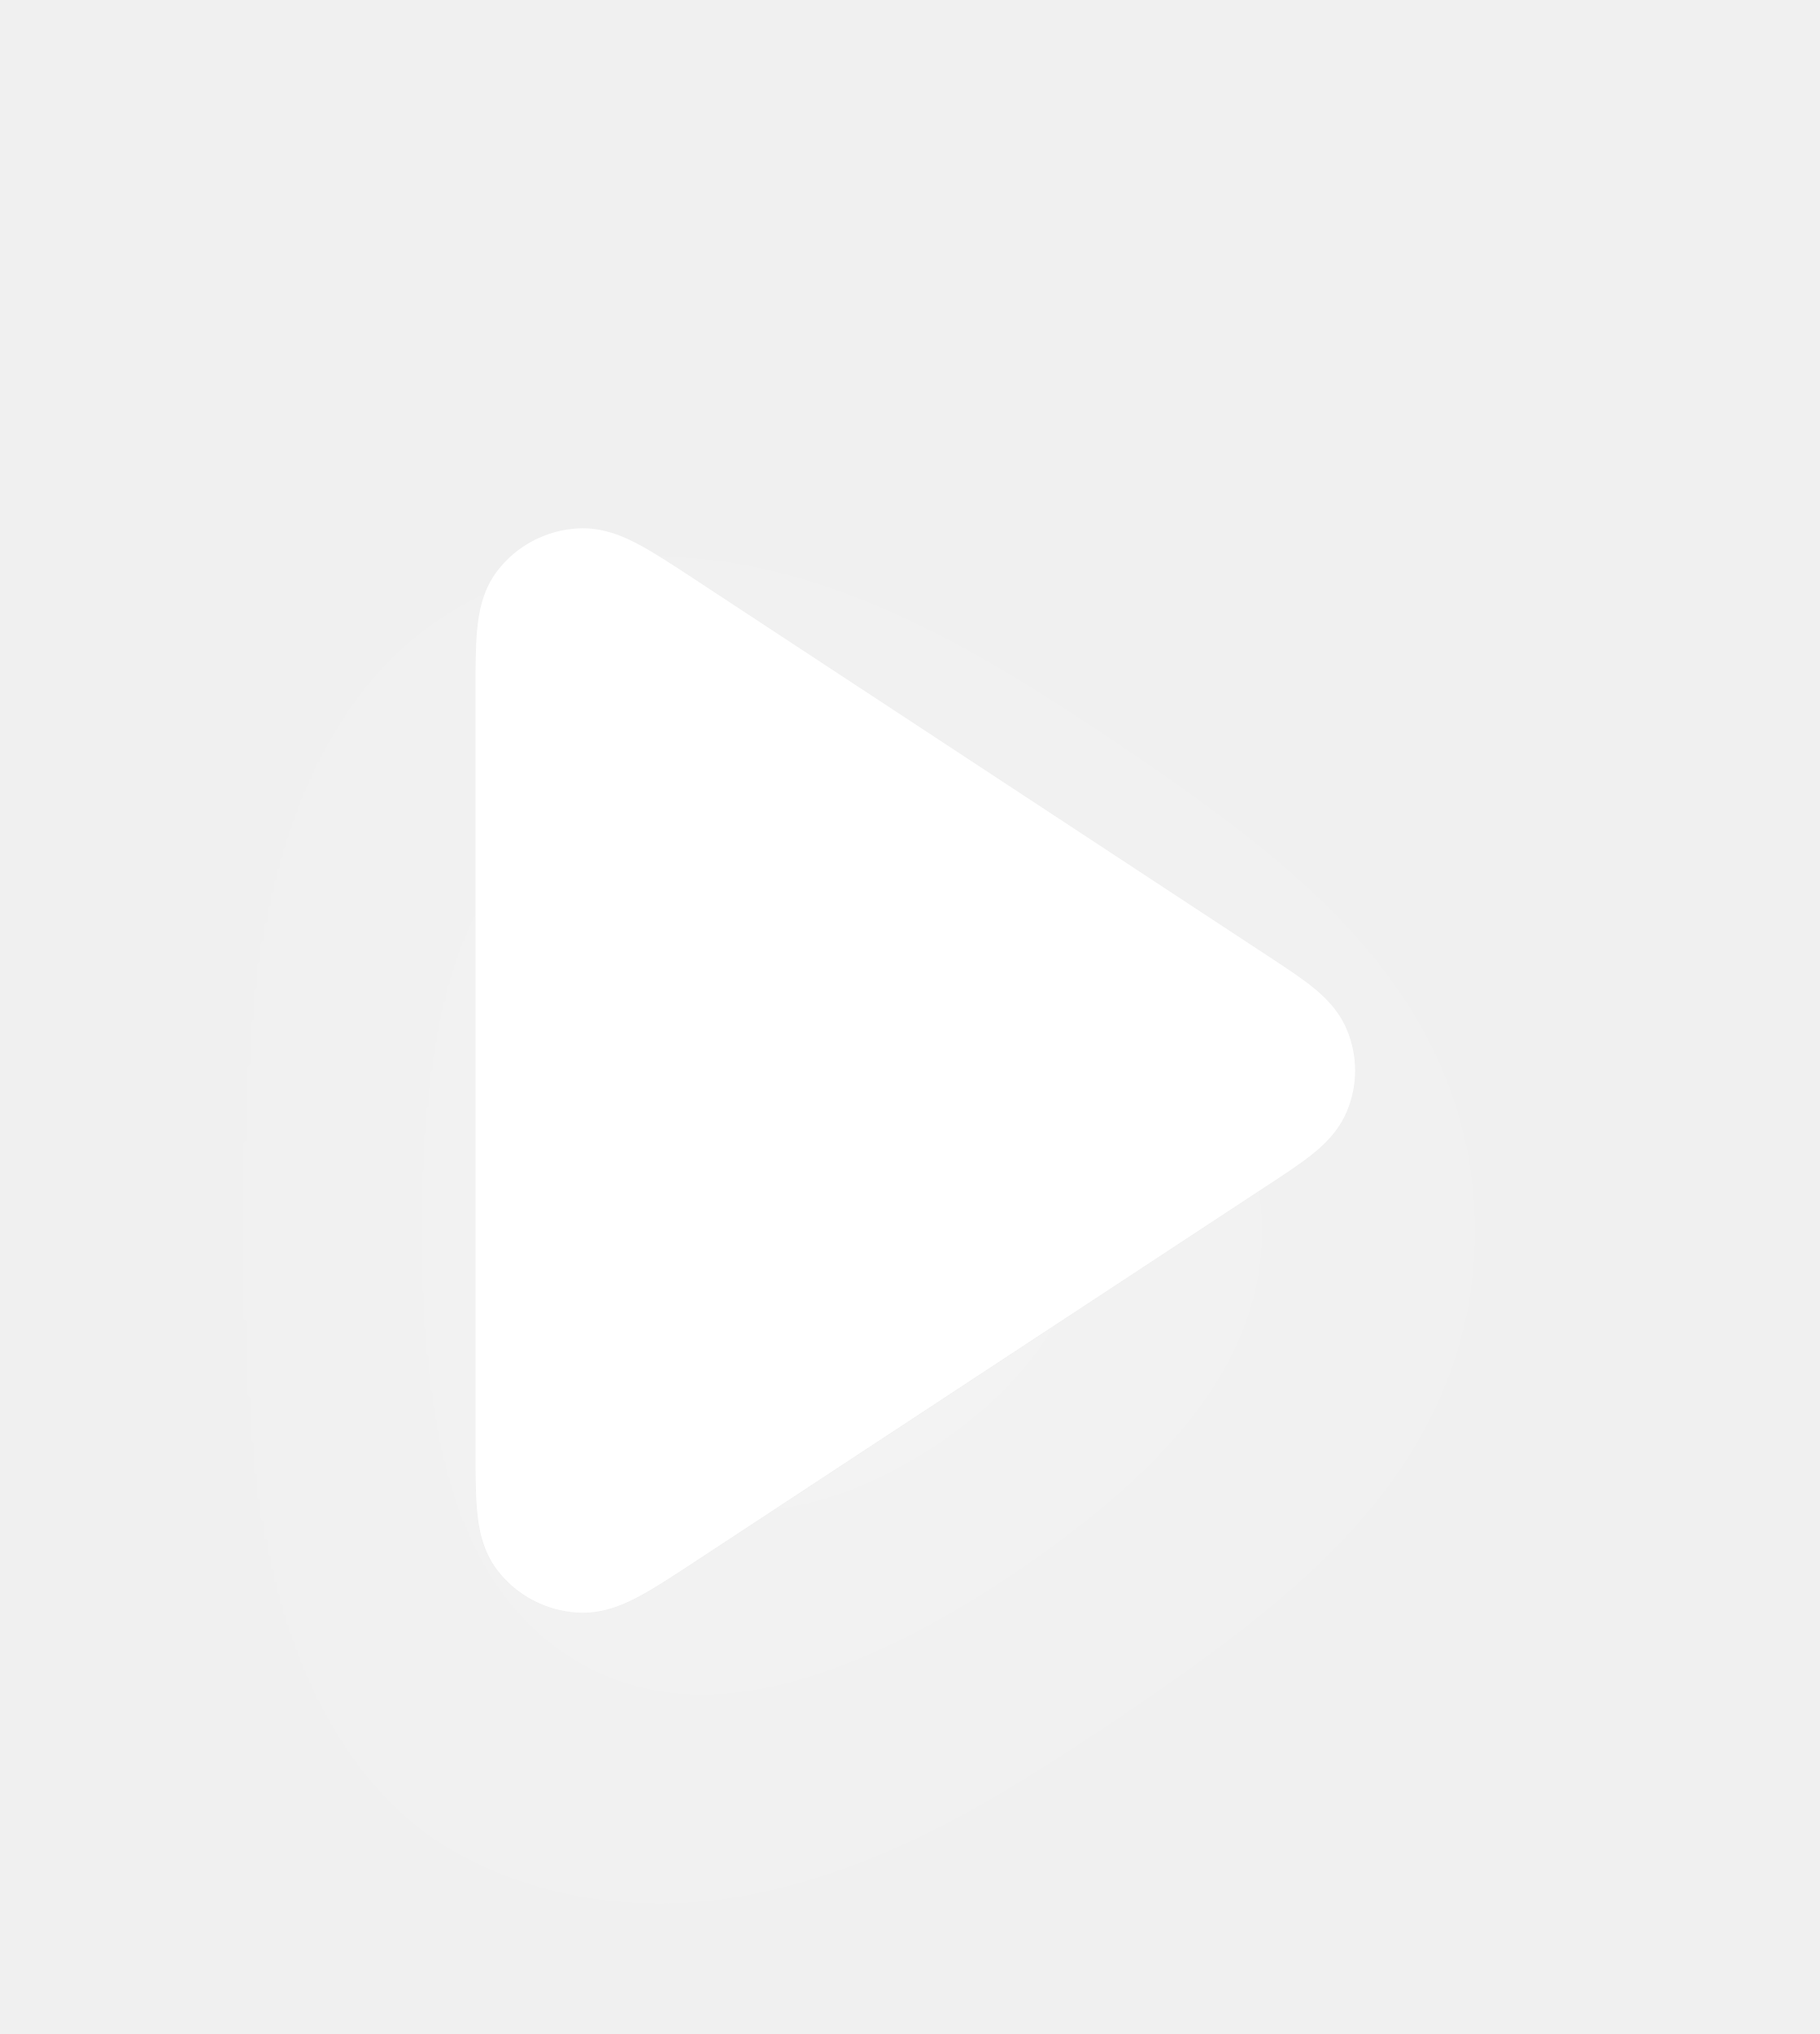
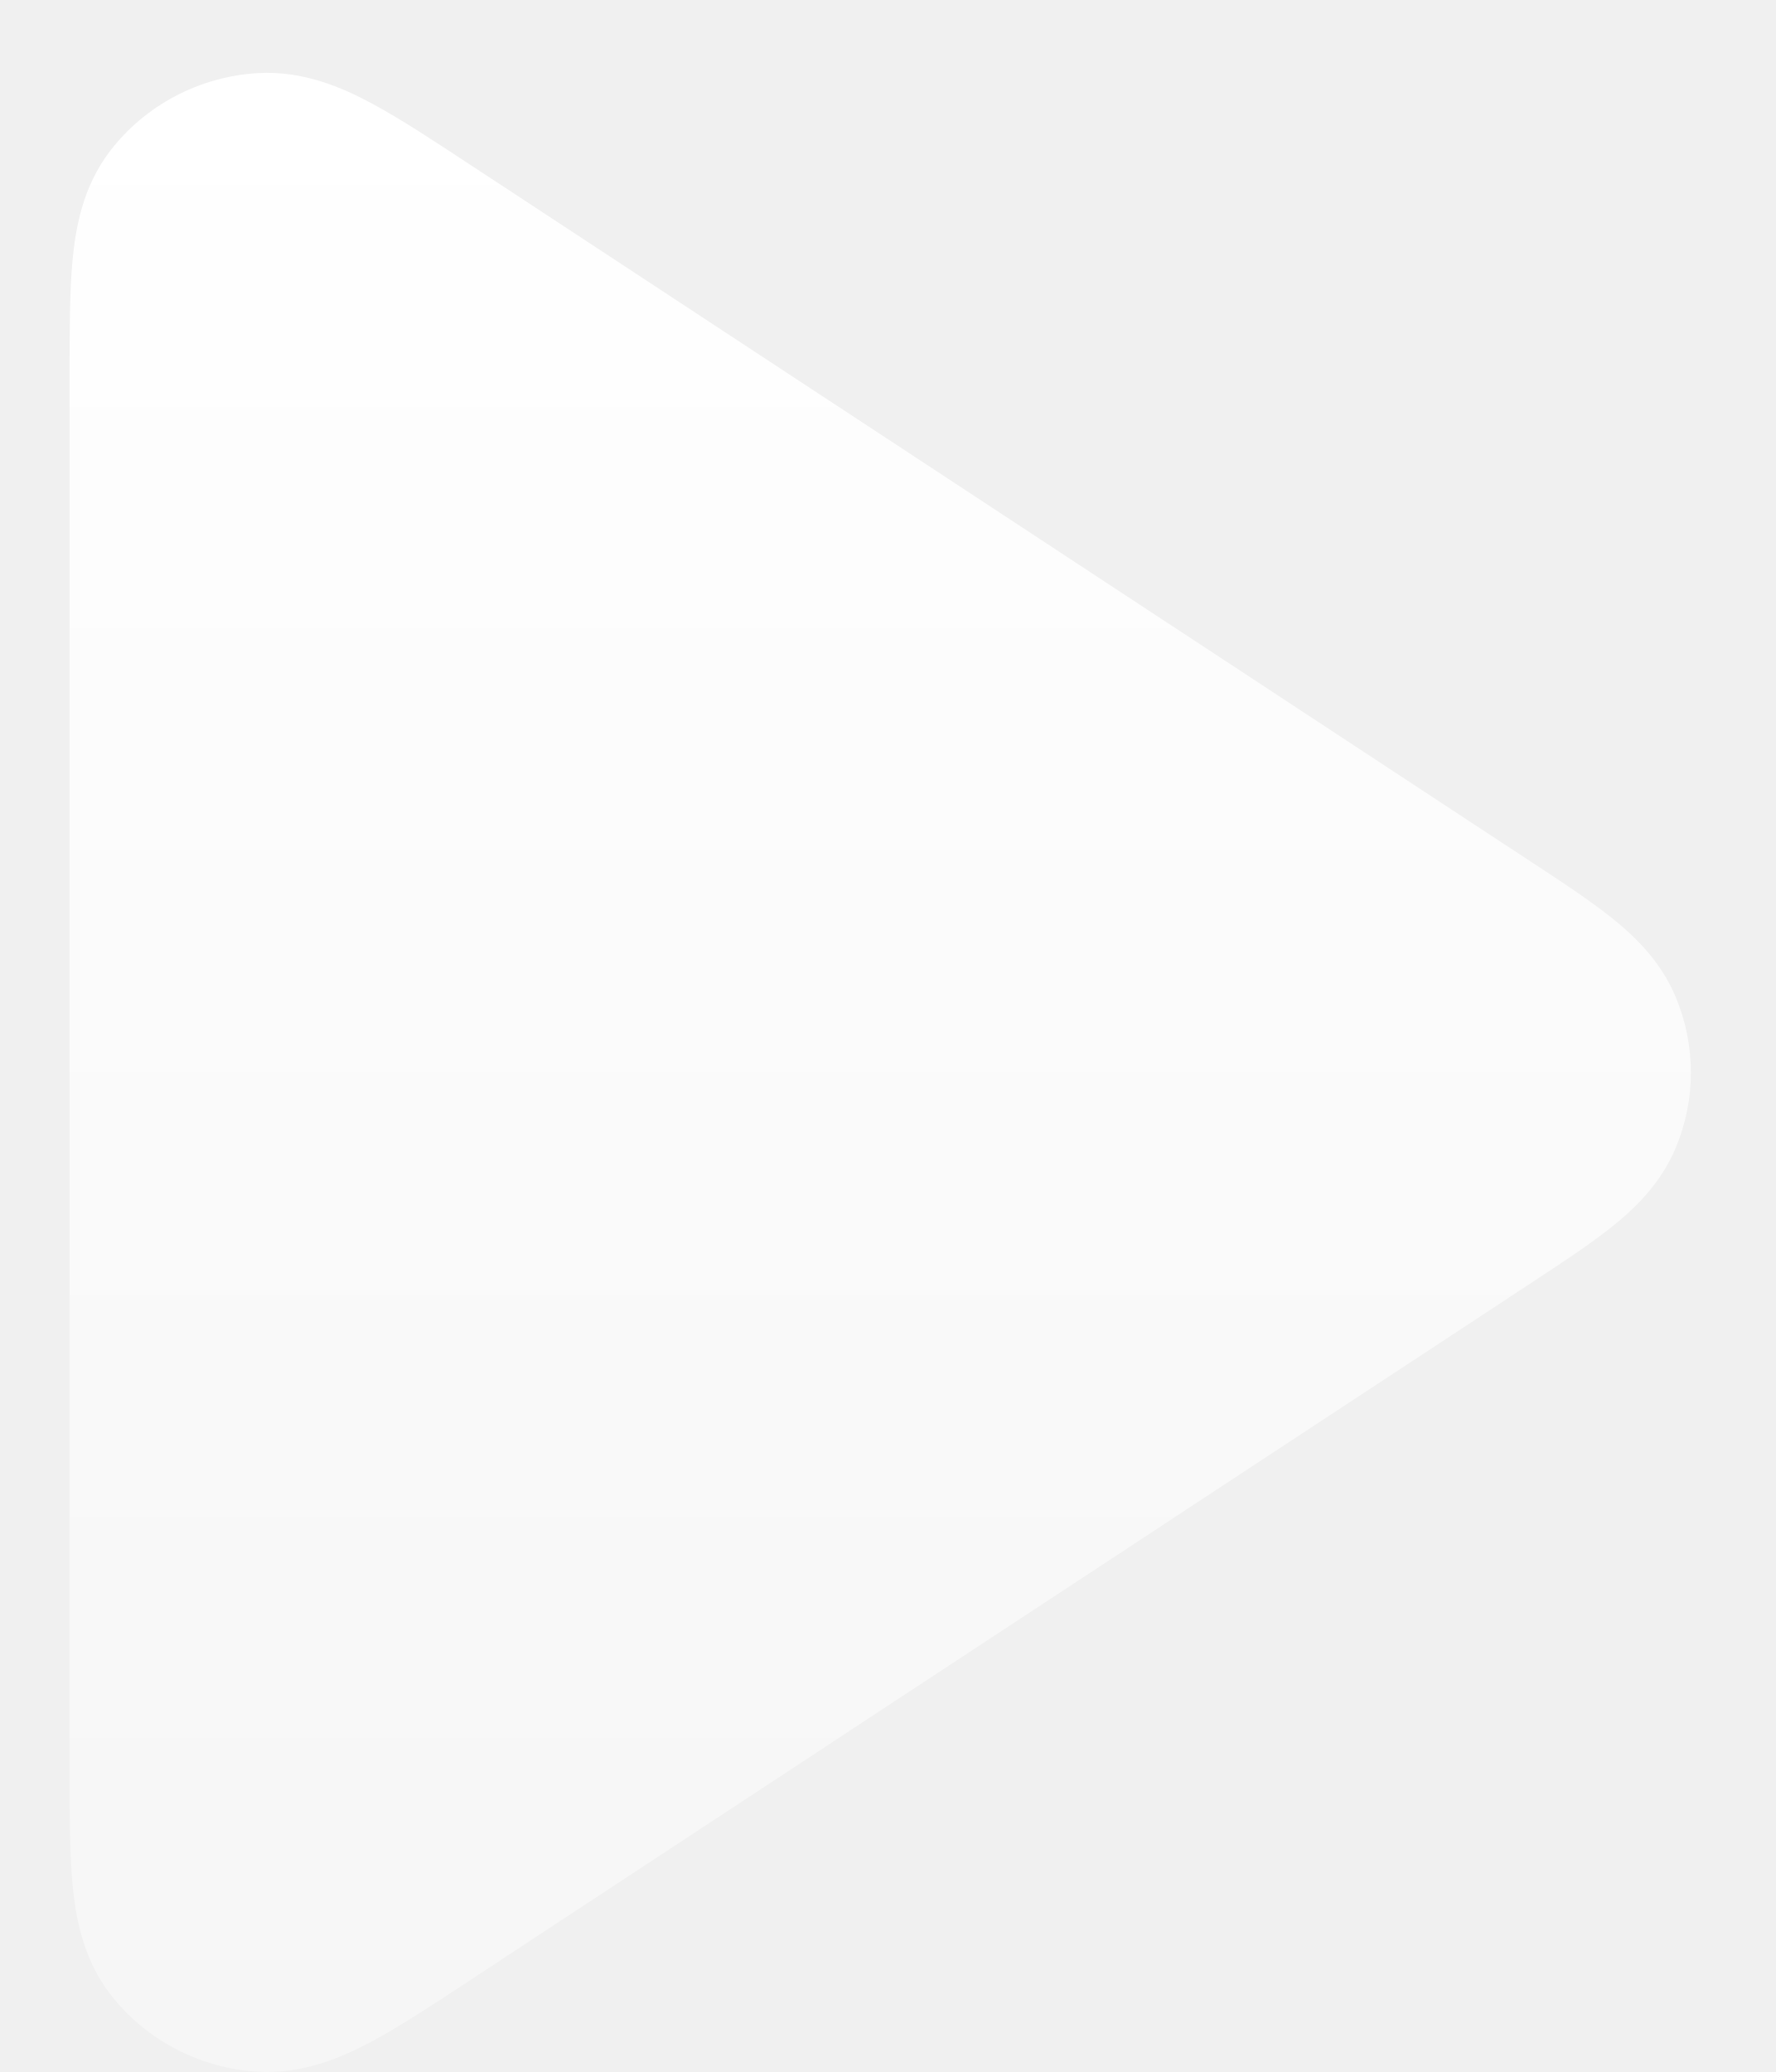
- <svg xmlns="http://www.w3.org/2000/svg" width="34" height="38" viewBox="0 0 34 30" fill="none">
-   <g id="play">
-     <g id="Solid" filter="url(#filter0_d_347_2388)">
-       <path fill-rule="evenodd" clip-rule="evenodd" d="M12.948 6.802C12.96 6.81 12.972 6.818 12.984 6.826L23.687 13.859C23.997 14.062 24.284 14.251 24.505 14.426C24.735 14.609 25.006 14.863 25.162 15.234C25.369 15.724 25.369 16.276 25.162 16.766C25.006 17.137 24.735 17.391 24.505 17.574C24.284 17.749 23.997 17.938 23.687 18.141L12.948 25.198C12.569 25.446 12.229 25.67 11.94 25.824C11.651 25.979 11.254 26.155 10.791 26.128C10.199 26.093 9.652 25.805 9.294 25.338C9.014 24.974 8.943 24.55 8.913 24.228C8.883 23.905 8.883 23.502 8.883 23.054L8.883 8.99C8.883 8.975 8.883 8.961 8.883 8.946C8.883 8.498 8.883 8.095 8.913 7.772C8.943 7.45 9.014 7.027 9.294 6.662C9.652 6.196 10.199 5.907 10.791 5.872C11.254 5.845 11.651 6.021 11.94 6.176C12.229 6.33 12.569 6.554 12.948 6.802Z" fill="white" />
-     </g>
-   </g>
+ <svg xmlns="http://www.w3.org/2000/svg" width="18" height="21" viewBox="0 0 18 21" fill="none">
+   <path fill-rule="evenodd" clip-rule="evenodd" d="M4.769 1.672C4.782 1.68 4.794 1.688 4.806 1.696L15.509 8.728C15.819 8.931 16.106 9.12 16.326 9.295C16.557 9.478 16.828 9.732 16.984 10.103C17.19 10.594 17.19 11.145 16.984 11.635C16.828 12.007 16.557 12.26 16.326 12.443C16.106 12.618 15.819 12.807 15.509 13.01L4.769 20.067C4.391 20.316 4.051 20.539 3.762 20.694C3.473 20.848 3.076 21.024 2.613 20.997C2.021 20.962 1.473 20.674 1.115 20.207C0.836 19.843 0.765 19.419 0.735 19.097C0.705 18.774 0.705 18.371 0.705 17.923L0.705 3.859C0.705 3.844 0.705 3.83 0.705 3.816C0.705 3.367 0.705 2.964 0.735 2.642C0.765 2.319 0.836 1.896 1.115 1.531C1.473 1.065 2.021 0.776 2.613 0.741C3.076 0.714 3.473 0.89 3.762 1.045C4.051 1.199 4.391 1.423 4.769 1.672Z" fill="url(#paint0_linear_59_204)" />
  <defs>
-     <filter id="filter0_d_347_2388" x="0.883" y="0.869" width="32.434" height="36.261" filterUnits="userSpaceOnUse" color-interpolation-filters="sRGB">
-       <feFlood flood-opacity="0" result="BackgroundImageFix" />
-       <feColorMatrix in="SourceAlpha" type="matrix" values="0 0 0 0 0 0 0 0 0 0 0 0 0 0 0 0 0 0 127 0" result="hardAlpha" />
-       <feOffset dy="3" />
-       <feGaussianBlur stdDeviation="4" />
-       <feComposite in2="hardAlpha" operator="out" />
-       <feColorMatrix type="matrix" values="0 0 0 0 1 0 0 0 0 1 0 0 0 0 1 0 0 0 0.25 0" />
-       <feBlend mode="normal" in2="BackgroundImageFix" result="effect1_dropShadow_347_2388" />
-       <feBlend mode="normal" in="SourceGraphic" in2="effect1_dropShadow_347_2388" result="shape" />
-     </filter>
+     <linearGradient id="paint0_linear_59_204" x1="8.922" y1="0.739" x2="8.922" y2="21" gradientUnits="userSpaceOnUse">
+       <stop stop-color="white" />
+       <stop offset="1" stop-color="white" stop-opacity="0.4" />
+     </linearGradient>
  </defs>
</svg>
